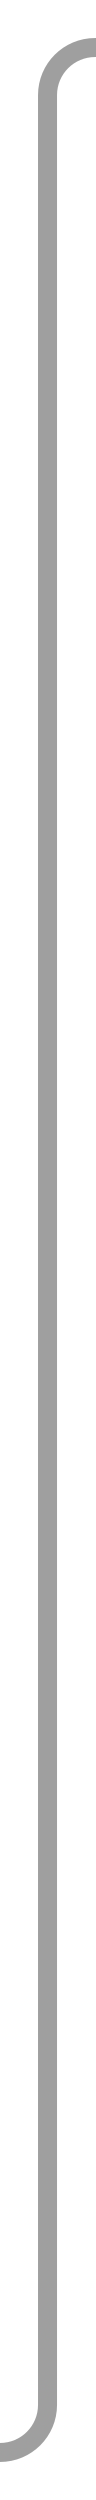
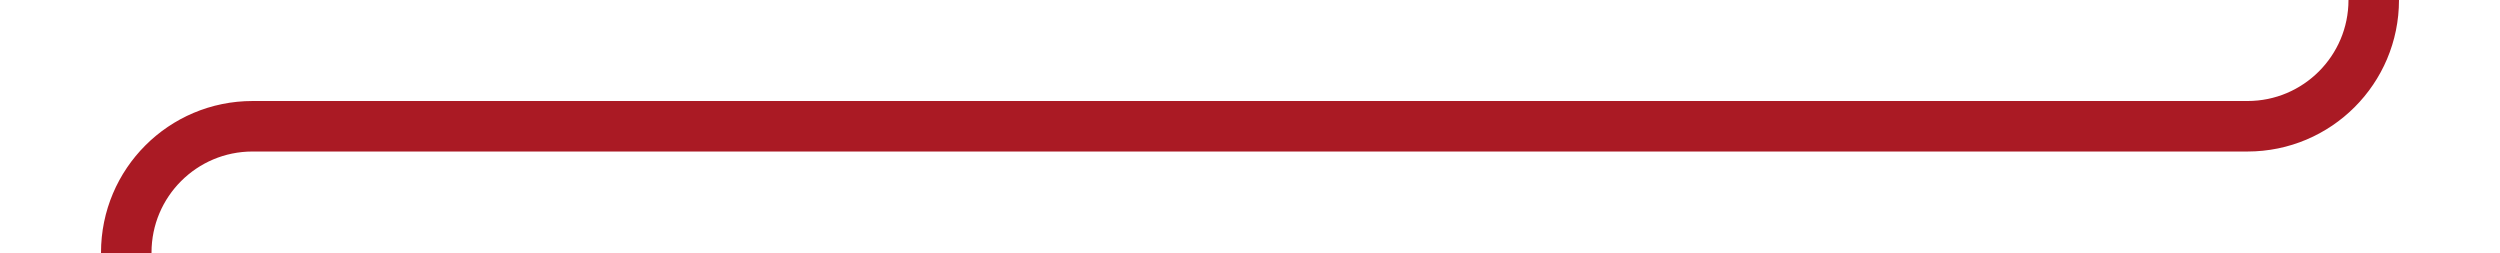
- <svg xmlns="http://www.w3.org/2000/svg" version="1.1" width="10px" height="263px" preserveAspectRatio="xMidYMin meet" viewBox="866 171  8 263">
-   <path d="M 840 429  L 865 429  A 5 5 0 0 0 870 424 L 870 181  A 5 5 0 0 1 875 176 L 899 176  " stroke-width="2" stroke="#9f9f9f" fill="none" />
-   <path d="M 898 183.6  L 905 176  L 898 168.4  L 898 183.6  Z " fill-rule="nonzero" fill="#9f9f9f" stroke="none" />
+ <svg xmlns="http://www.w3.org/2000/svg" version="1.1" width="99px" height="10px" preserveAspectRatio="xMinYMid meet" viewBox="619 366  99 8">
+   <path d="M 713 351  L 713 365  A 5 5 0 0 1 708 370 L 629 370  A 5 5 0 0 0 624 375 L 624 396  " stroke-width="2" stroke="#aa1a24" fill="none" stroke-opacity="0.996" />
+   <path d="M 628.293 390.893  L 624 395.186  L 619.707 390.893  L 618.293 392.307  L 623.293 397.307  L 624 398.014  L 624.707 397.307  L 629.707 392.307  L 628.293 390.893  Z " fill-rule="nonzero" fill="#aa1a24" stroke="none" fill-opacity="0.996" />
</svg>
